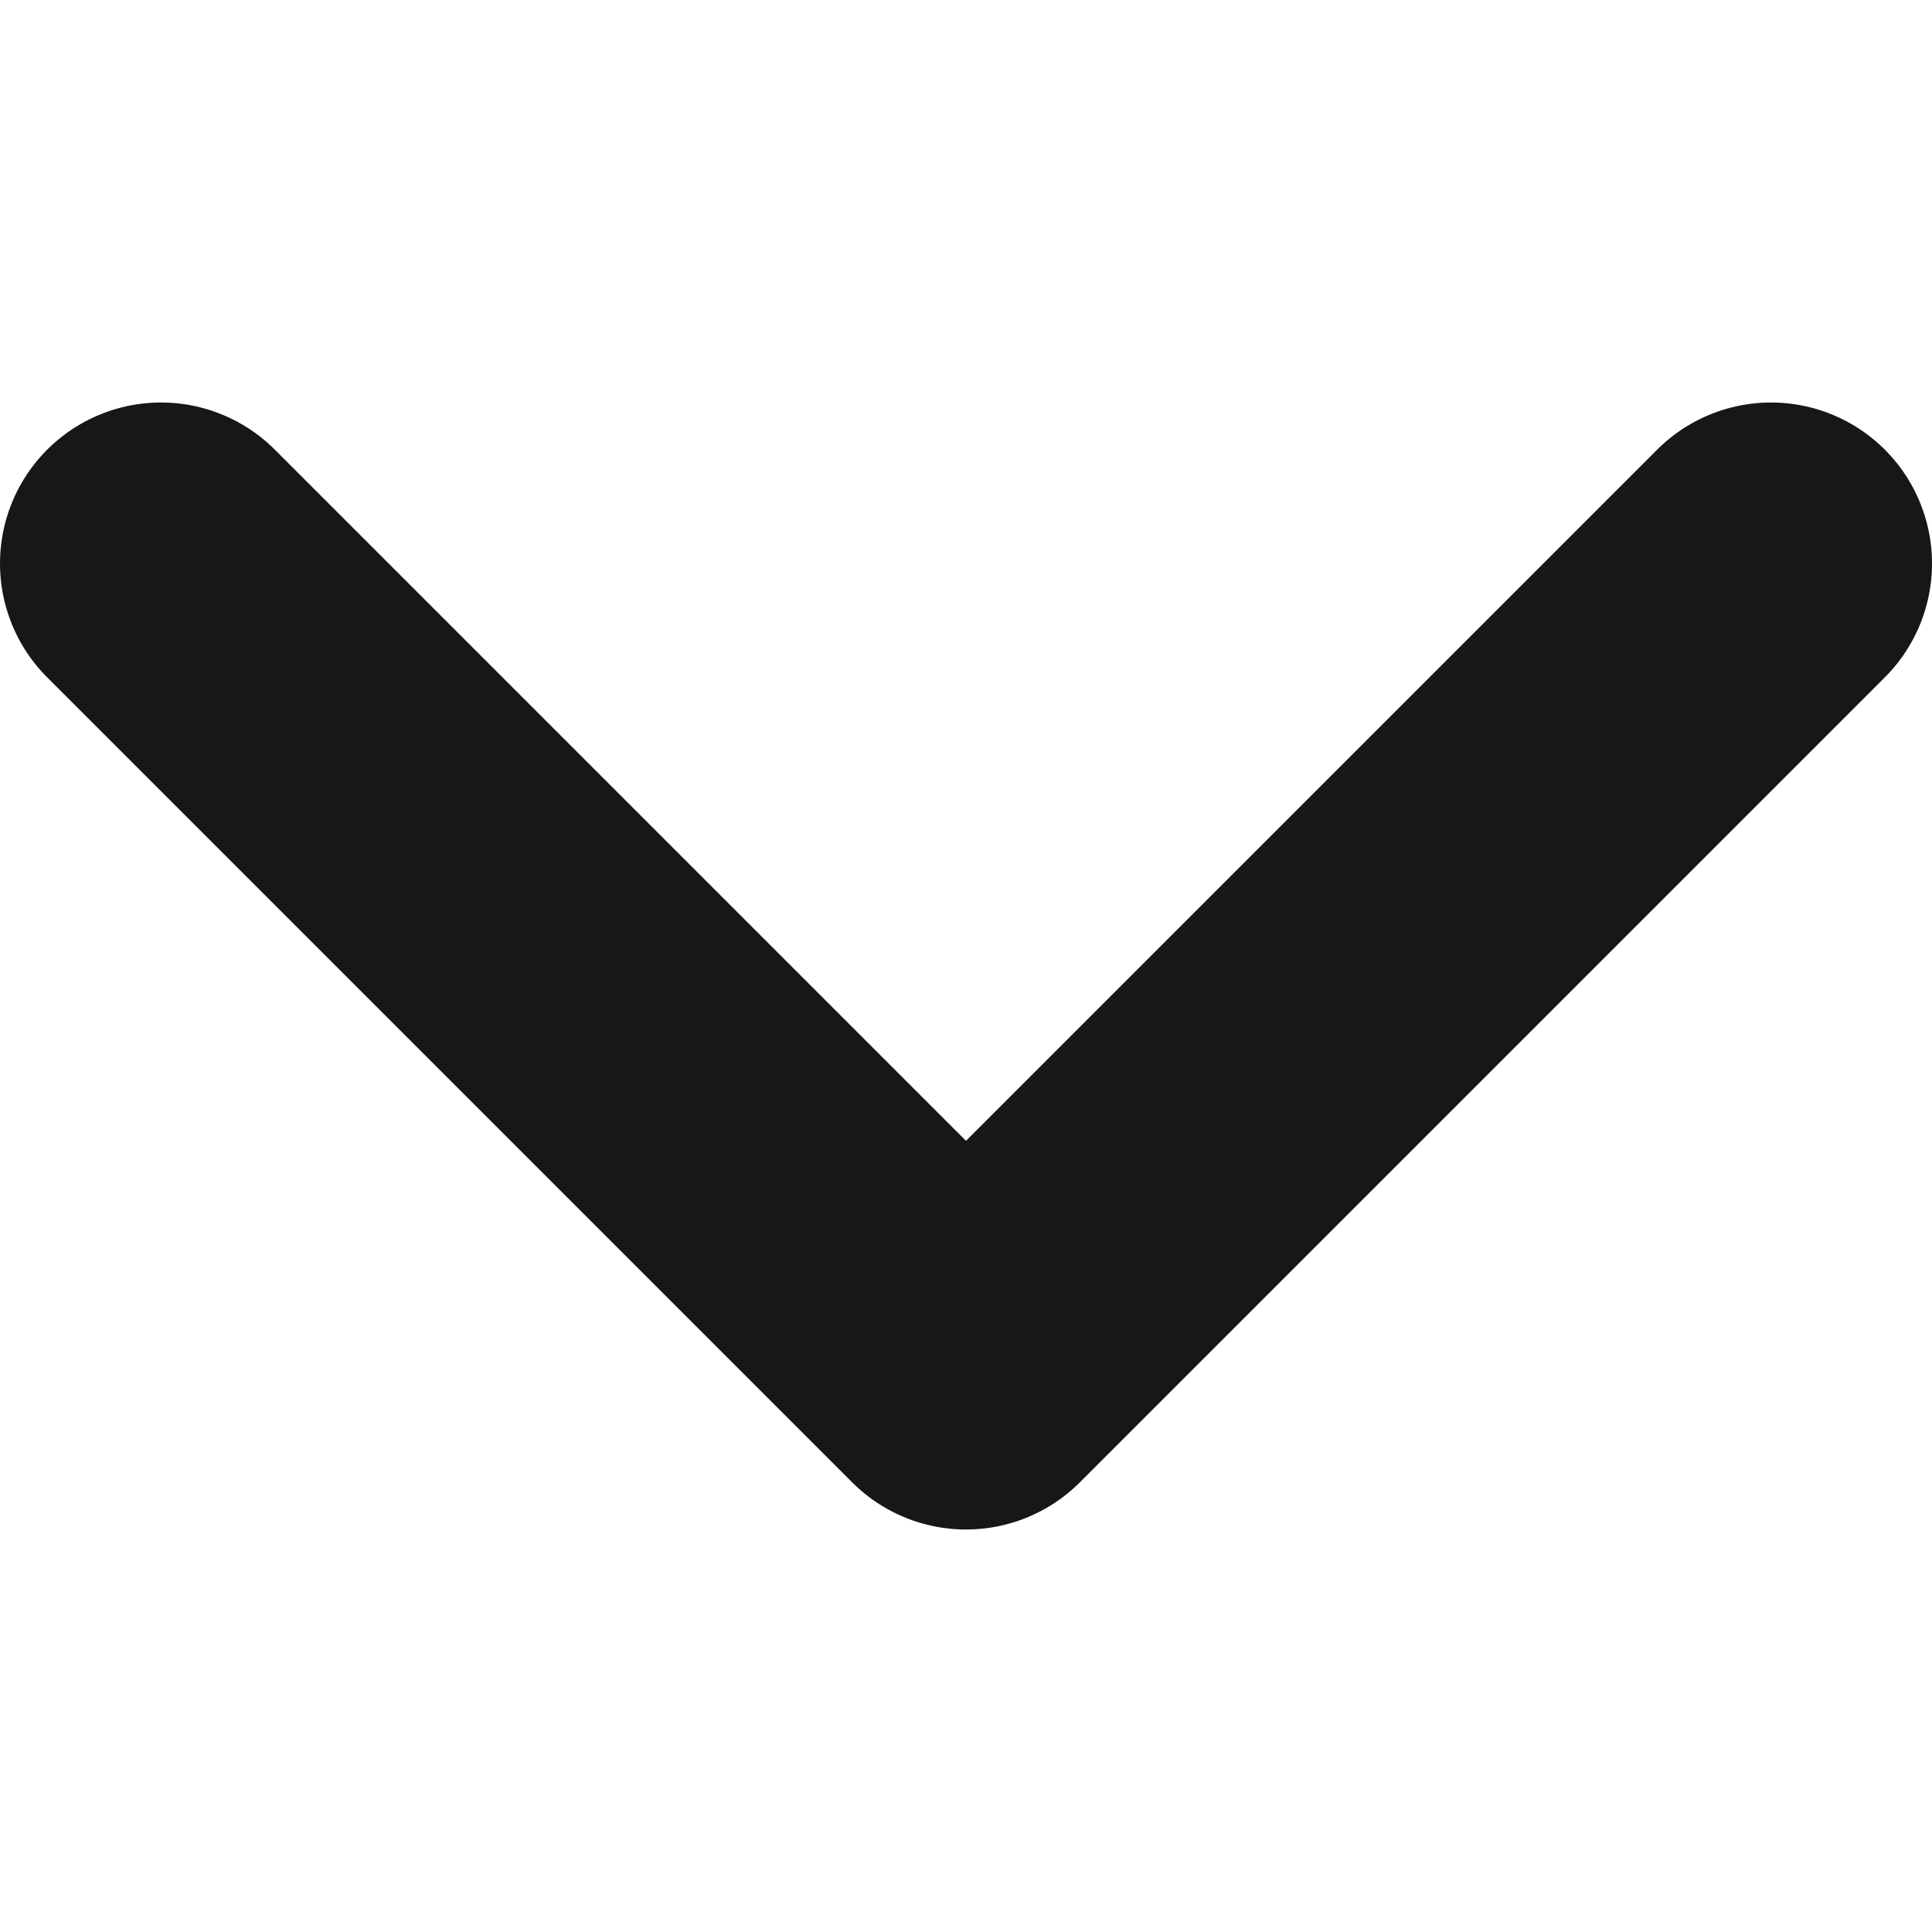
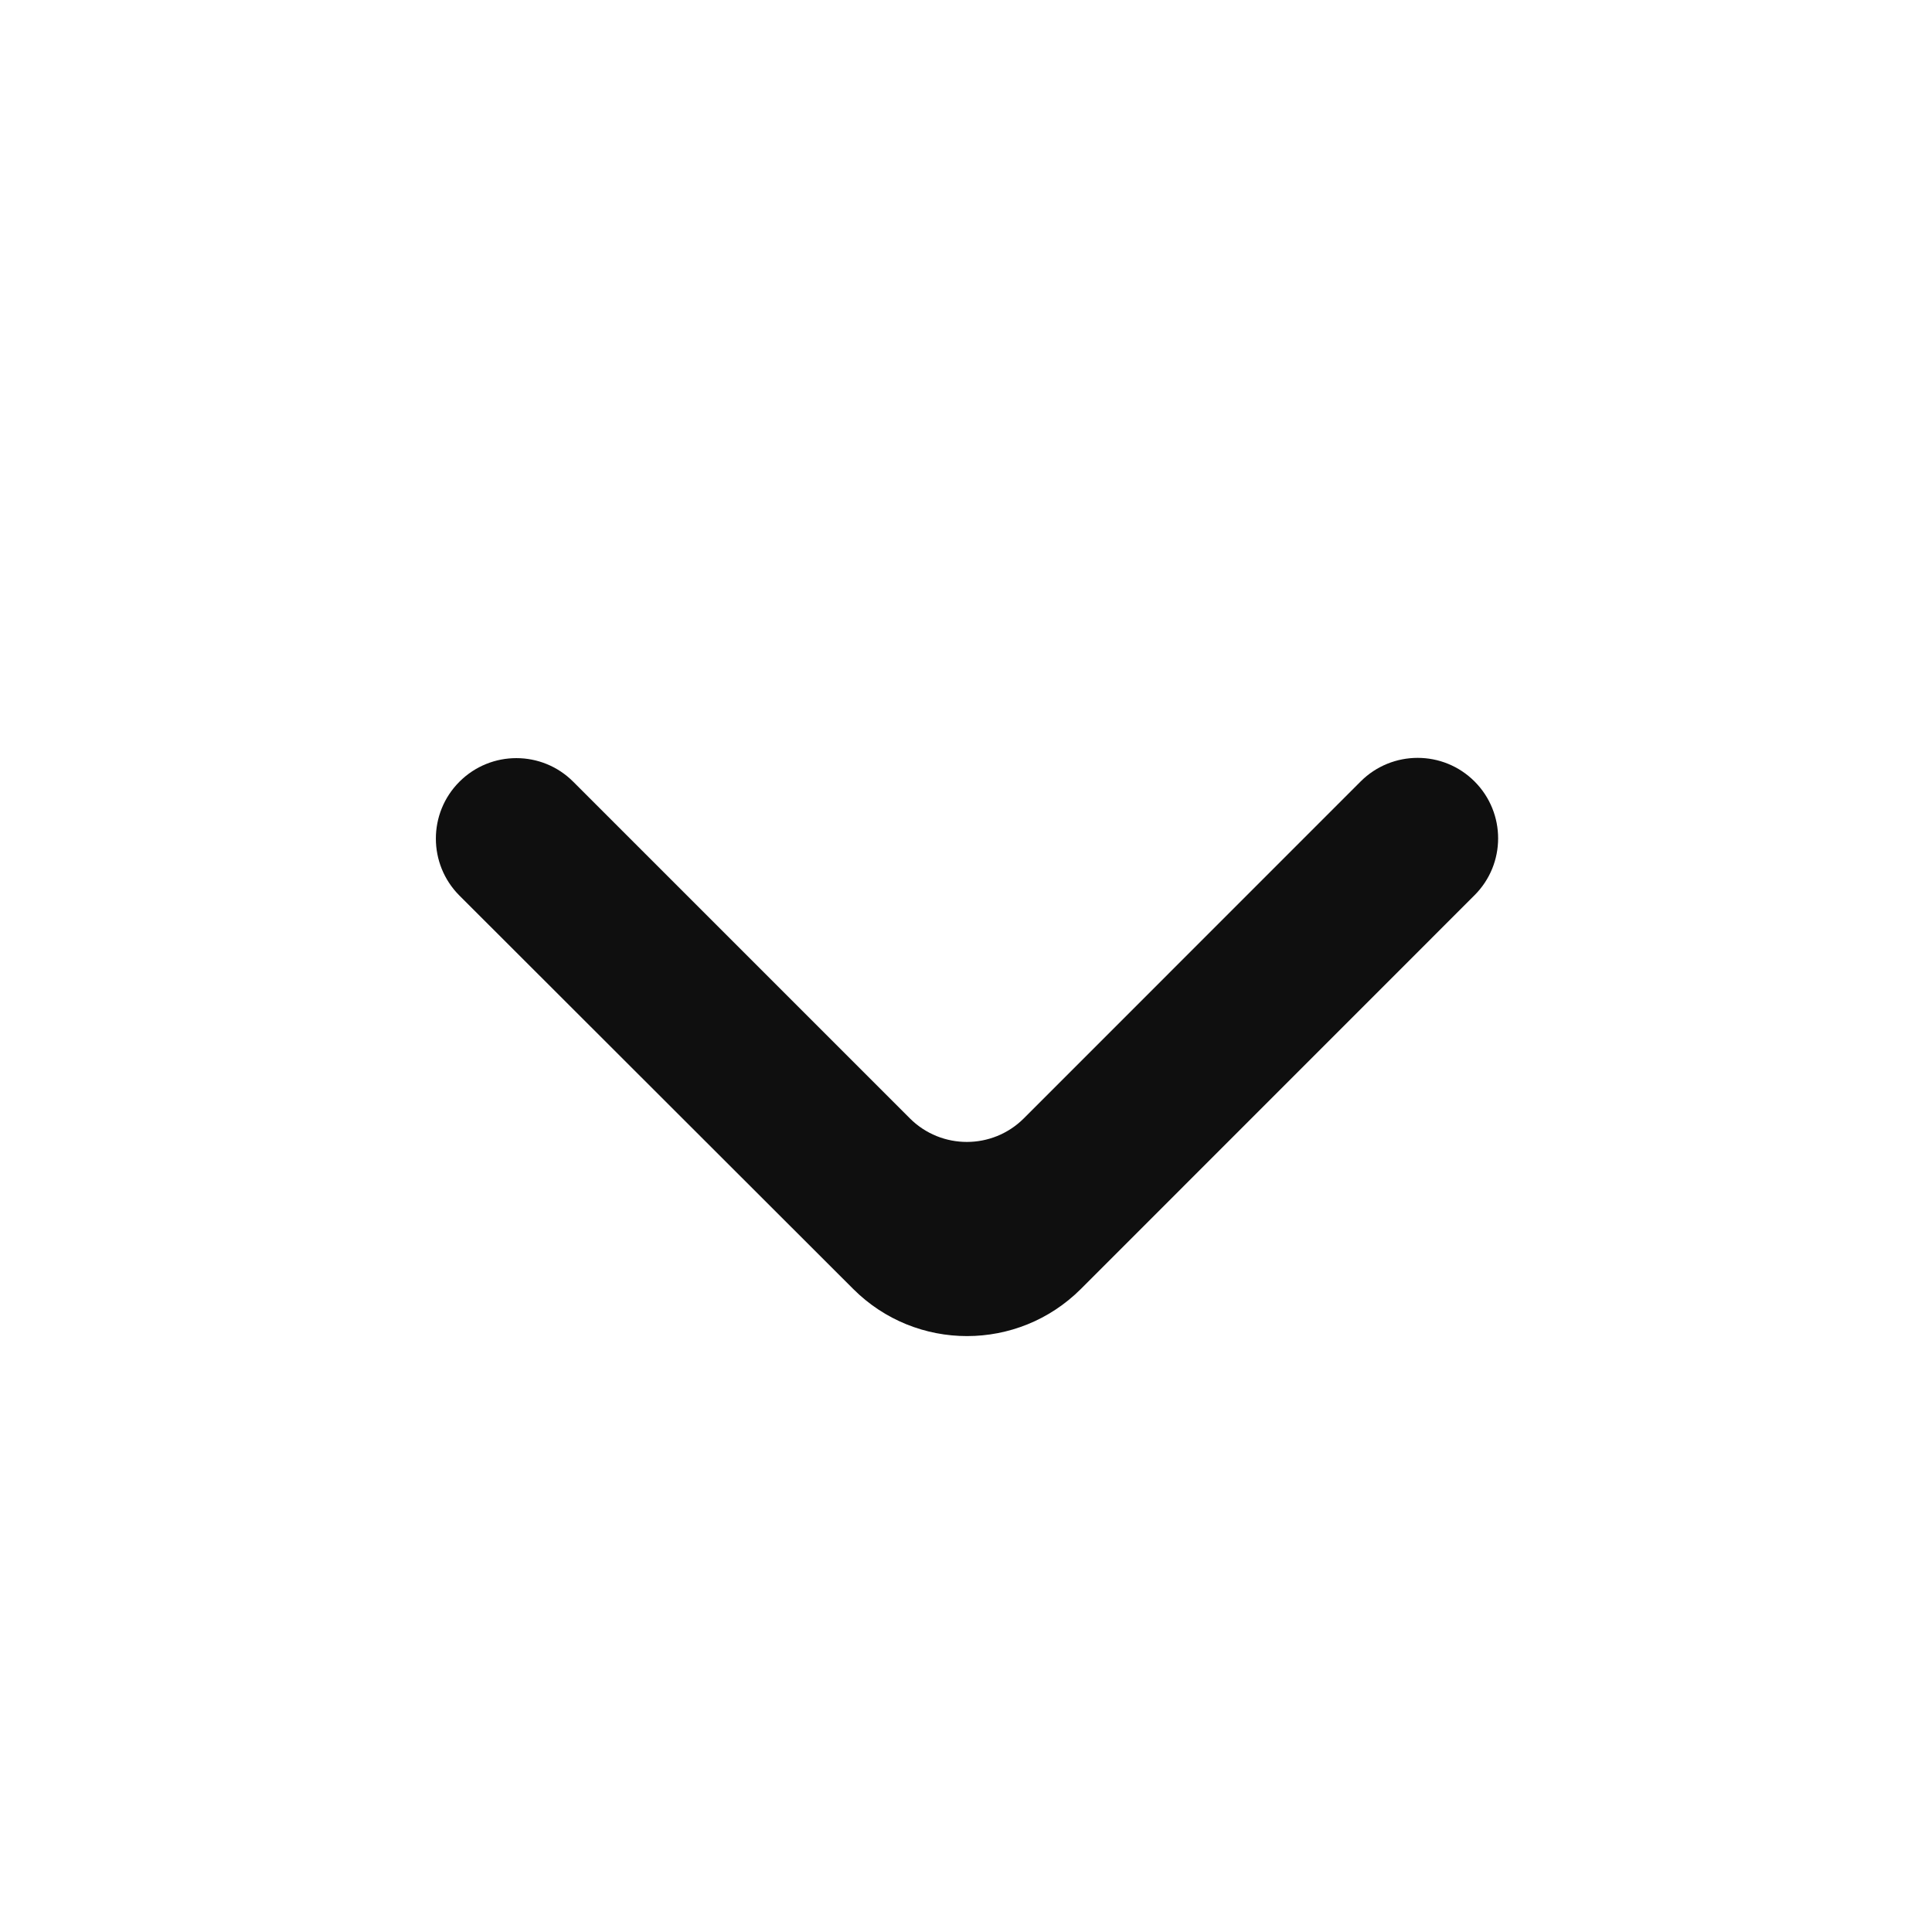
- <svg xmlns="http://www.w3.org/2000/svg" width="5" height="5" viewBox="0 0 12 8" fill="none">
-   <path d="M1 1.5L6 6.5L11 1.5" stroke="#171717" stroke-width="2" stroke-linecap="round" stroke-linejoin="round" />
+ <svg xmlns="http://www.w3.org/2000/svg" width="800px" height="800px" viewBox="0 0 24 24" fill="none">
+   <path d="M5.707 9.711C5.317 10.101 5.317 10.734 5.707 11.125L10.599 16.012C11.38 16.793 12.646 16.792 13.427 16.012L18.317 11.121C18.708 10.731 18.708 10.098 18.317 9.707C17.927 9.317 17.294 9.317 16.903 9.707L12.718 13.893C12.327 14.283 11.694 14.283 11.303 13.893L7.121 9.711C6.731 9.32 6.098 9.32 5.707 9.711Z" fill="#0F0F0F" />
</svg>
